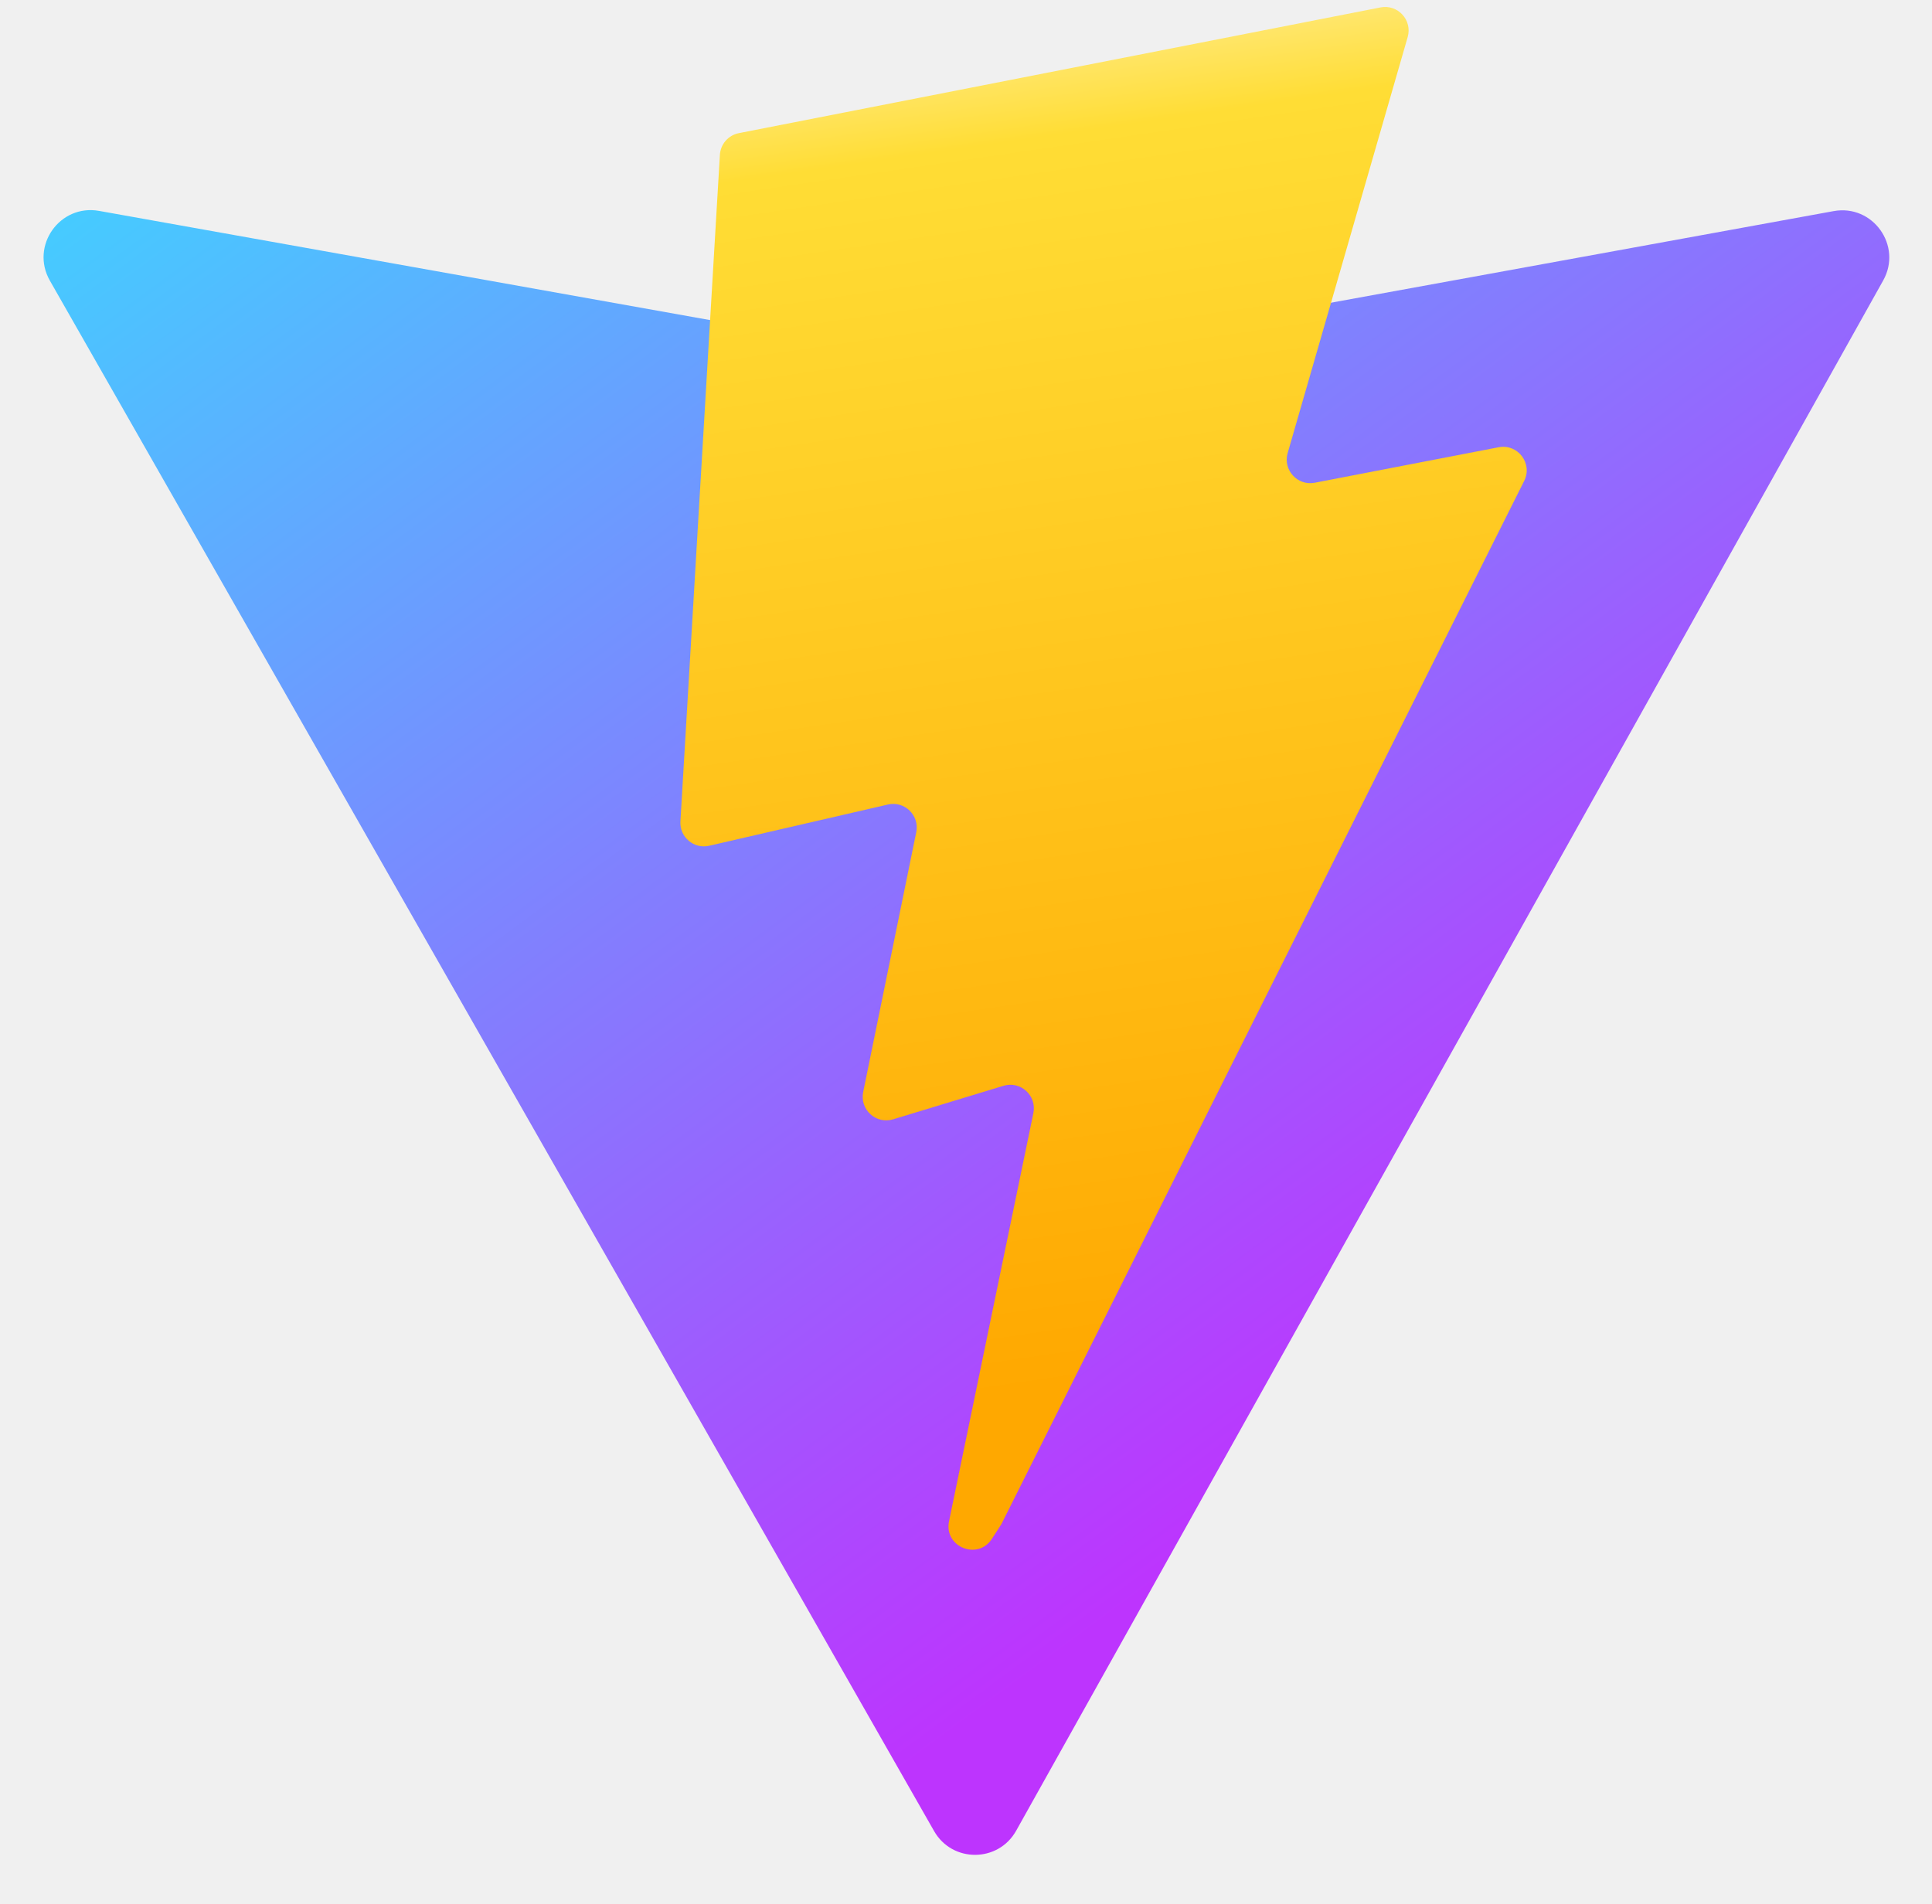
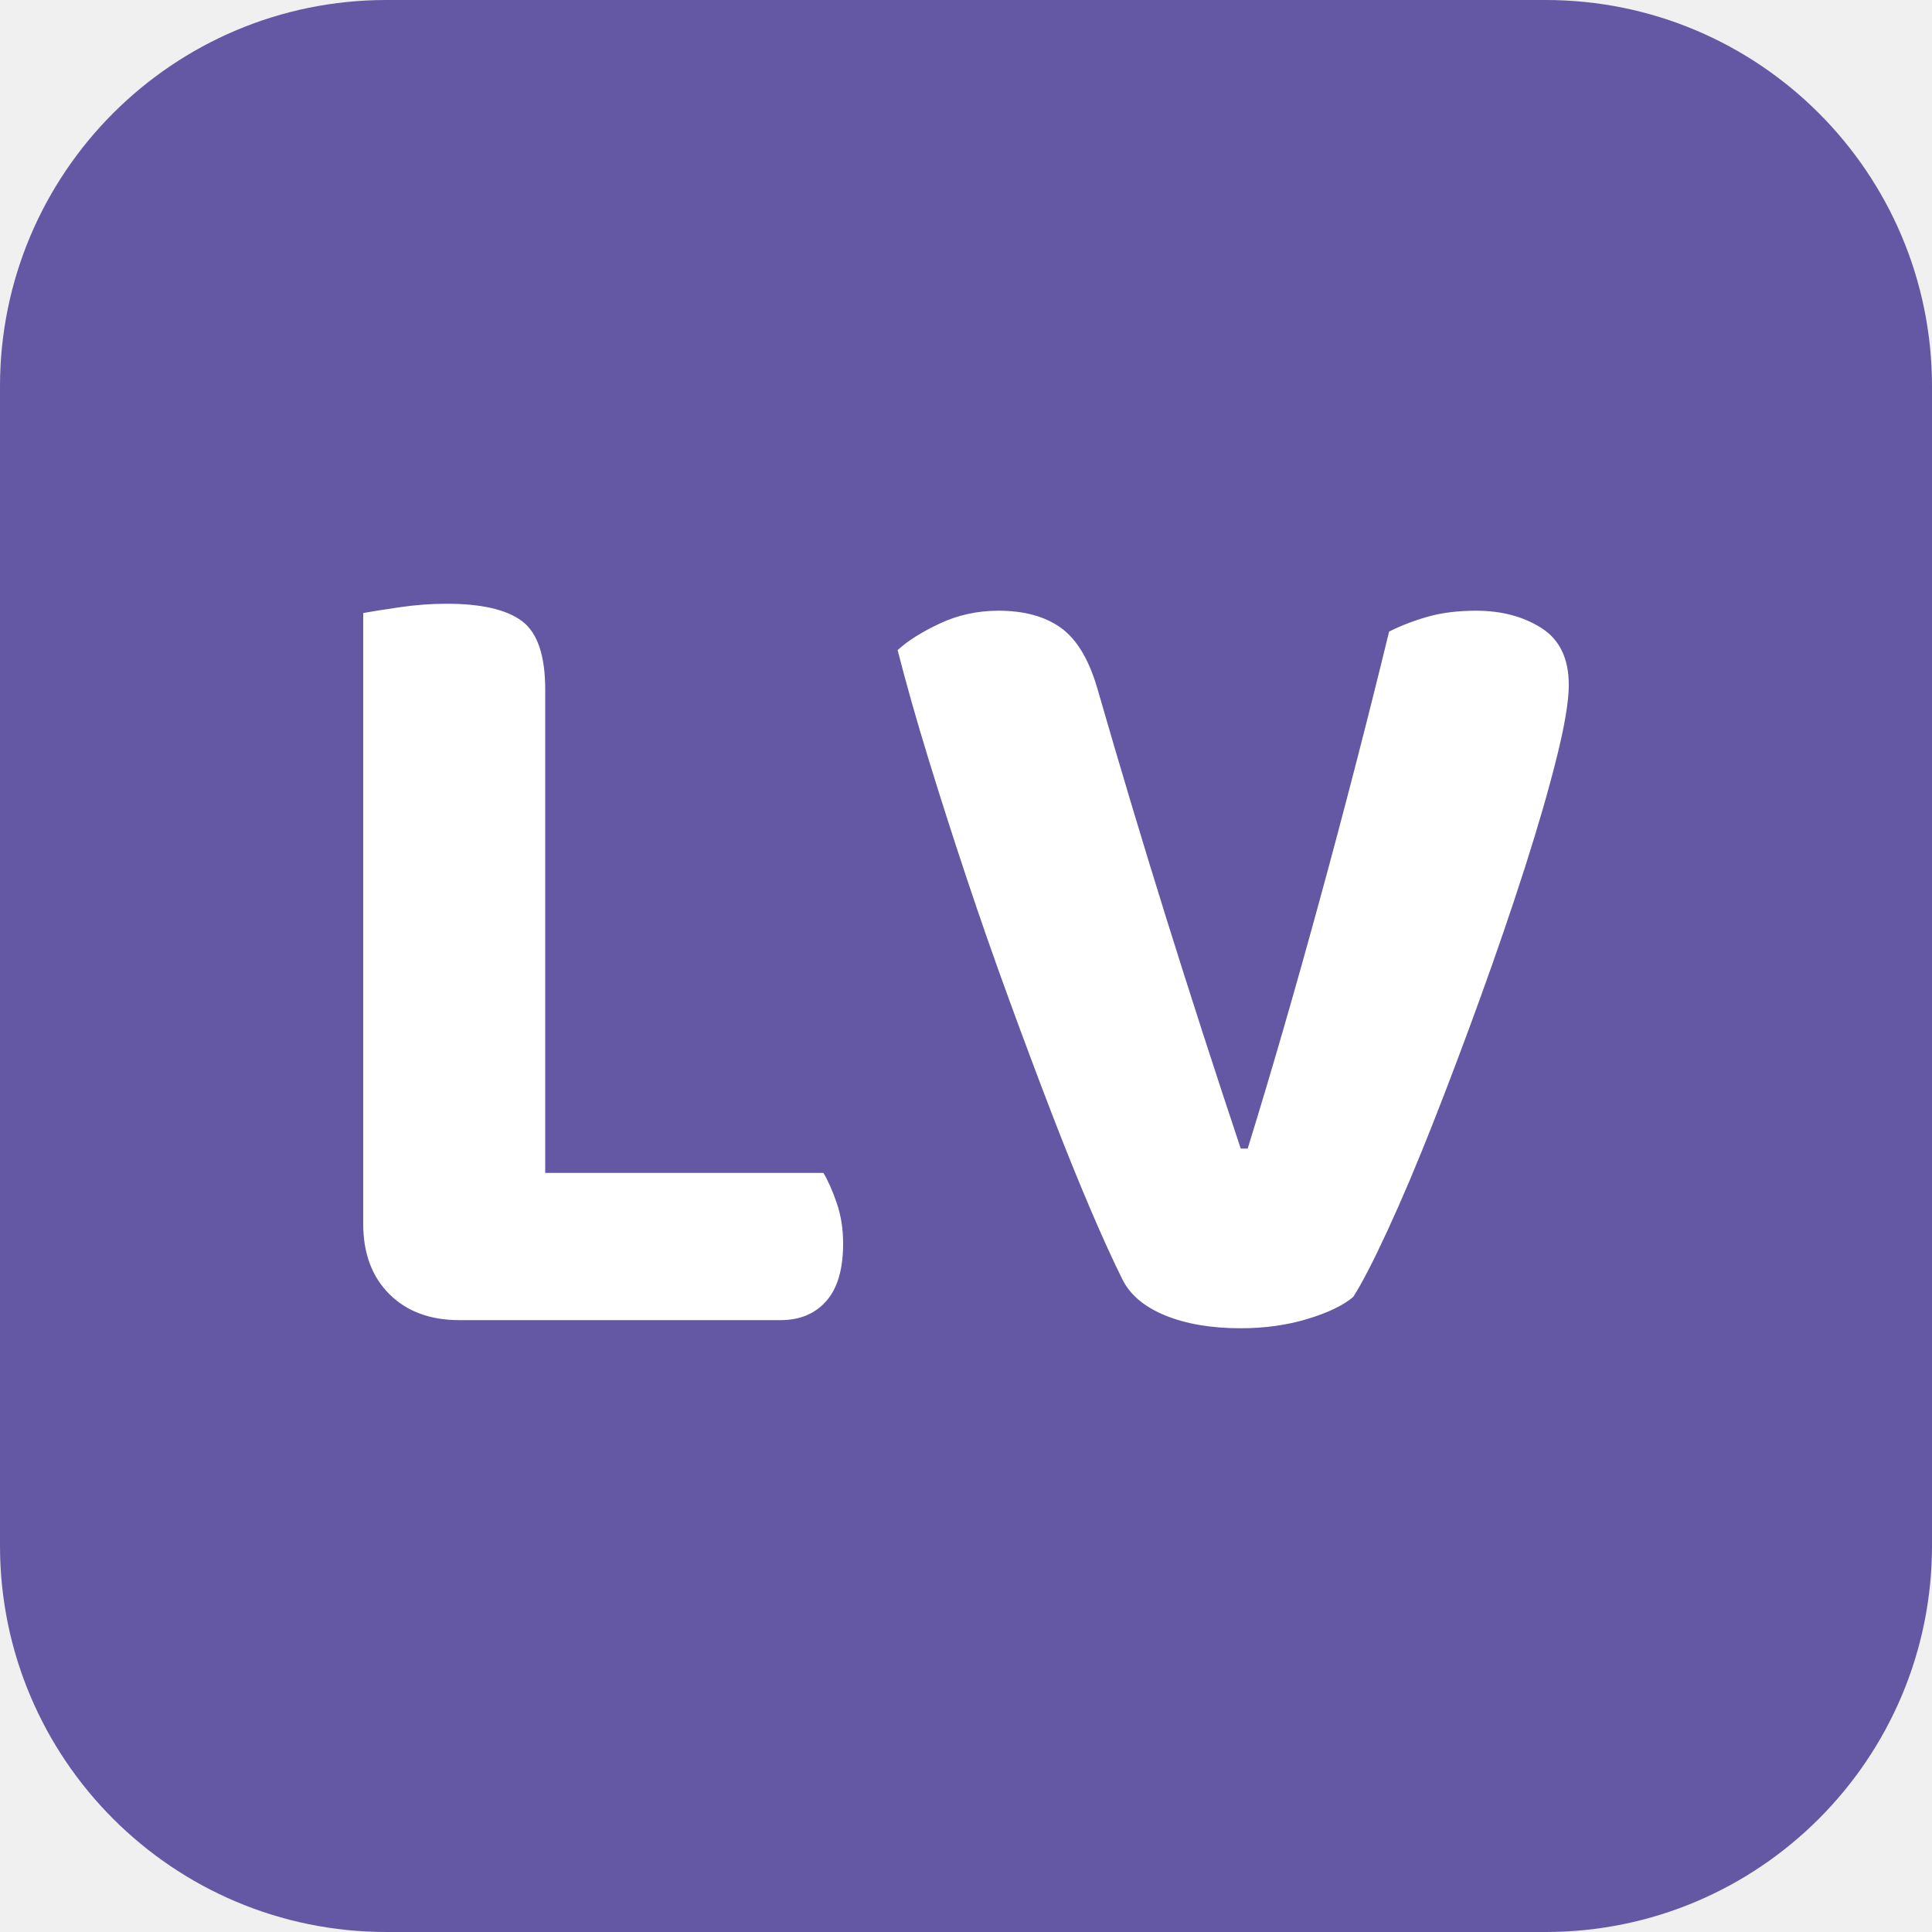
- <svg xmlns="http://www.w3.org/2000/svg" width="410" height="404" viewBox="0 0 410 404" fill="none">
-   <path d="M399.641 59.525L215.643 388.545C211.844 395.338 202.084 395.378 198.228 388.618L10.582 59.556C6.381 52.19 12.68 43.267 21.028 44.759L205.223 77.682C206.398 77.892 207.601 77.89 208.776 77.676L389.119 44.806C397.439 43.289 403.768 52.143 399.641 59.525Z" fill="url(#paint0_linear)" />
-   <path d="M292.965 1.574L156.801 28.255C154.563 28.694 152.906 30.59 152.771 32.866L144.395 174.33C144.198 177.662 147.258 180.248 150.51 179.498L188.42 170.749C191.967 169.931 195.172 173.055 194.443 176.622L183.18 231.775C182.422 235.487 185.907 238.661 189.532 237.56L212.947 230.446C216.577 229.344 220.065 232.527 219.297 236.242L201.398 322.875C200.278 328.294 207.486 331.249 210.492 326.603L212.5 323.5L323.454 102.072C325.312 98.365 322.108 94.137 318.036 94.923L279.014 102.454C275.347 103.161 272.227 99.746 273.262 96.158L298.731 7.867C299.767 4.273 296.636 0.855 292.965 1.574Z" fill="url(#paint1_linear)" />
-   <defs>
-     <linearGradient id="paint0_linear" x1="6" y1="33" x2="235" y2="344" gradientUnits="userSpaceOnUse">
-       <stop stop-color="#41D1FF" />
-       <stop offset="1" stop-color="#BD34FE" />
-     </linearGradient>
-     <linearGradient id="paint1_linear" x1="194.651" y1="8.818" x2="236.076" y2="292.989" gradientUnits="userSpaceOnUse">
-       <stop stop-color="#FFEA83" />
-       <stop offset="0.083" stop-color="#FFDD35" />
-       <stop offset="1" stop-color="#FFA800" />
-     </linearGradient>
-   </defs>
+ <svg xmlns="http://www.w3.org/2000/svg" width="256" height="256" viewBox="0 0 100 100">
+   <rect width="100" height="100" rx="20" fill="#6457a4" />
+   <path d="M23.78 68.33L23.78 68.33Q21.50 68.33 20.15 66.98Q18.80 65.63 18.80 63.35L18.80 63.35L18.80 31.73Q19.46 31.61 20.69 31.43Q21.92 31.25 23.12 31.25L23.12 31.25Q25.82 31.25 27.02 32.15Q28.22 33.05 28.22 35.69L28.22 35.69L28.22 60.71L42.62 60.71Q42.98 61.31 43.31 62.27Q43.64 63.23 43.64 64.37L43.64 64.37Q43.64 66.35 42.77 67.34Q41.90 68.33 40.40 68.33L40.40 68.33L23.78 68.33ZM70.04 67.13L70.04 67.13Q69.26 67.79 67.67 68.27Q66.08 68.75 64.22 68.75L64.22 68.75Q61.94 68.75 60.32 68.09Q58.70 67.43 58.10 66.23L58.10 66.23Q57.38 64.79 56.42 62.54Q55.46 60.29 54.41 57.56Q53.36 54.83 52.22 51.71Q51.08 48.59 50.03 45.44Q48.98 42.29 48.05 39.26Q47.12 36.23 46.46 33.65L46.46 33.65Q47.24 32.93 48.65 32.27Q50.06 31.61 51.68 31.61L51.68 31.61Q53.66 31.61 54.89 32.48Q56.12 33.35 56.78 35.57L56.78 35.57Q58.58 41.81 60.38 47.57Q62.18 53.33 64.22 59.45L64.22 59.45L64.58 59.45Q66.38 53.63 68.30 46.61Q70.22 39.59 71.90 32.69L71.90 32.69Q72.86 32.21 73.94 31.91Q75.02 31.61 76.40 31.61L76.40 31.61Q78.38 31.61 79.79 32.51Q81.20 33.41 81.20 35.45L81.20 35.45Q81.20 36.71 80.57 39.23Q79.94 41.75 78.92 44.93Q77.90 48.11 76.64 51.59Q75.38 55.07 74.15 58.19Q72.92 61.31 71.81 63.71Q70.70 66.11 70.04 67.13Z" fill="#fff" />
</svg>
